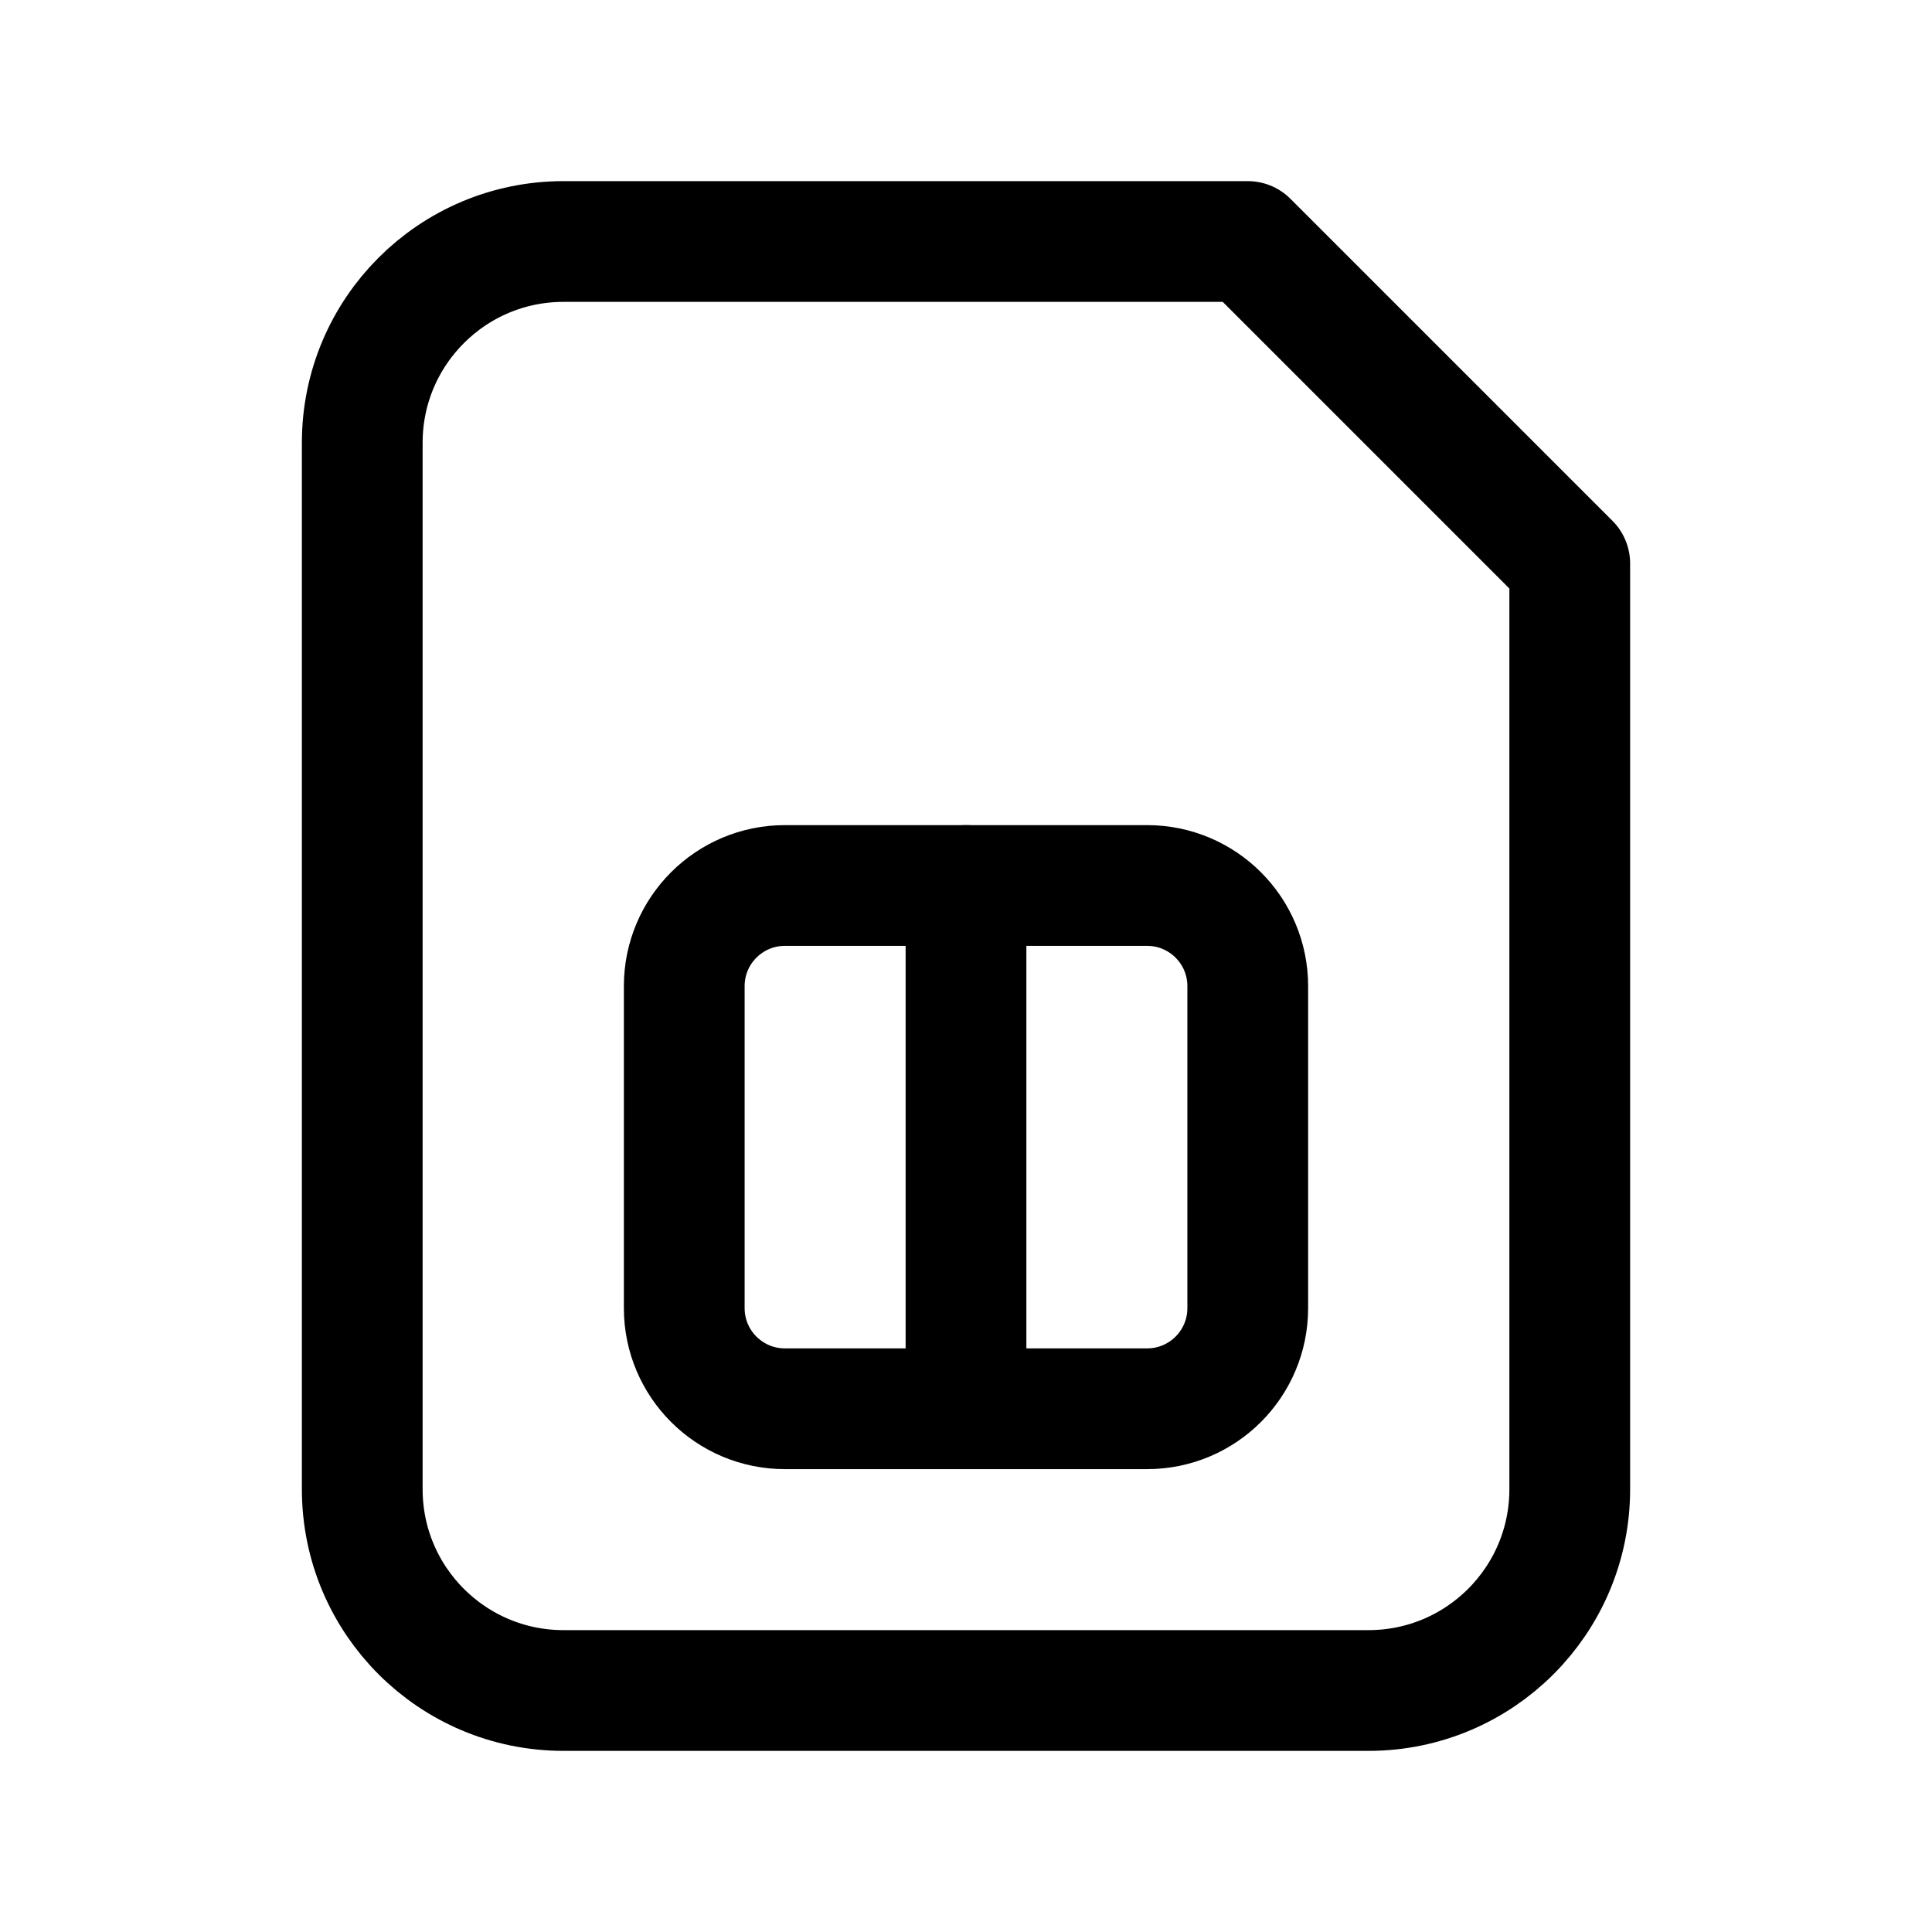
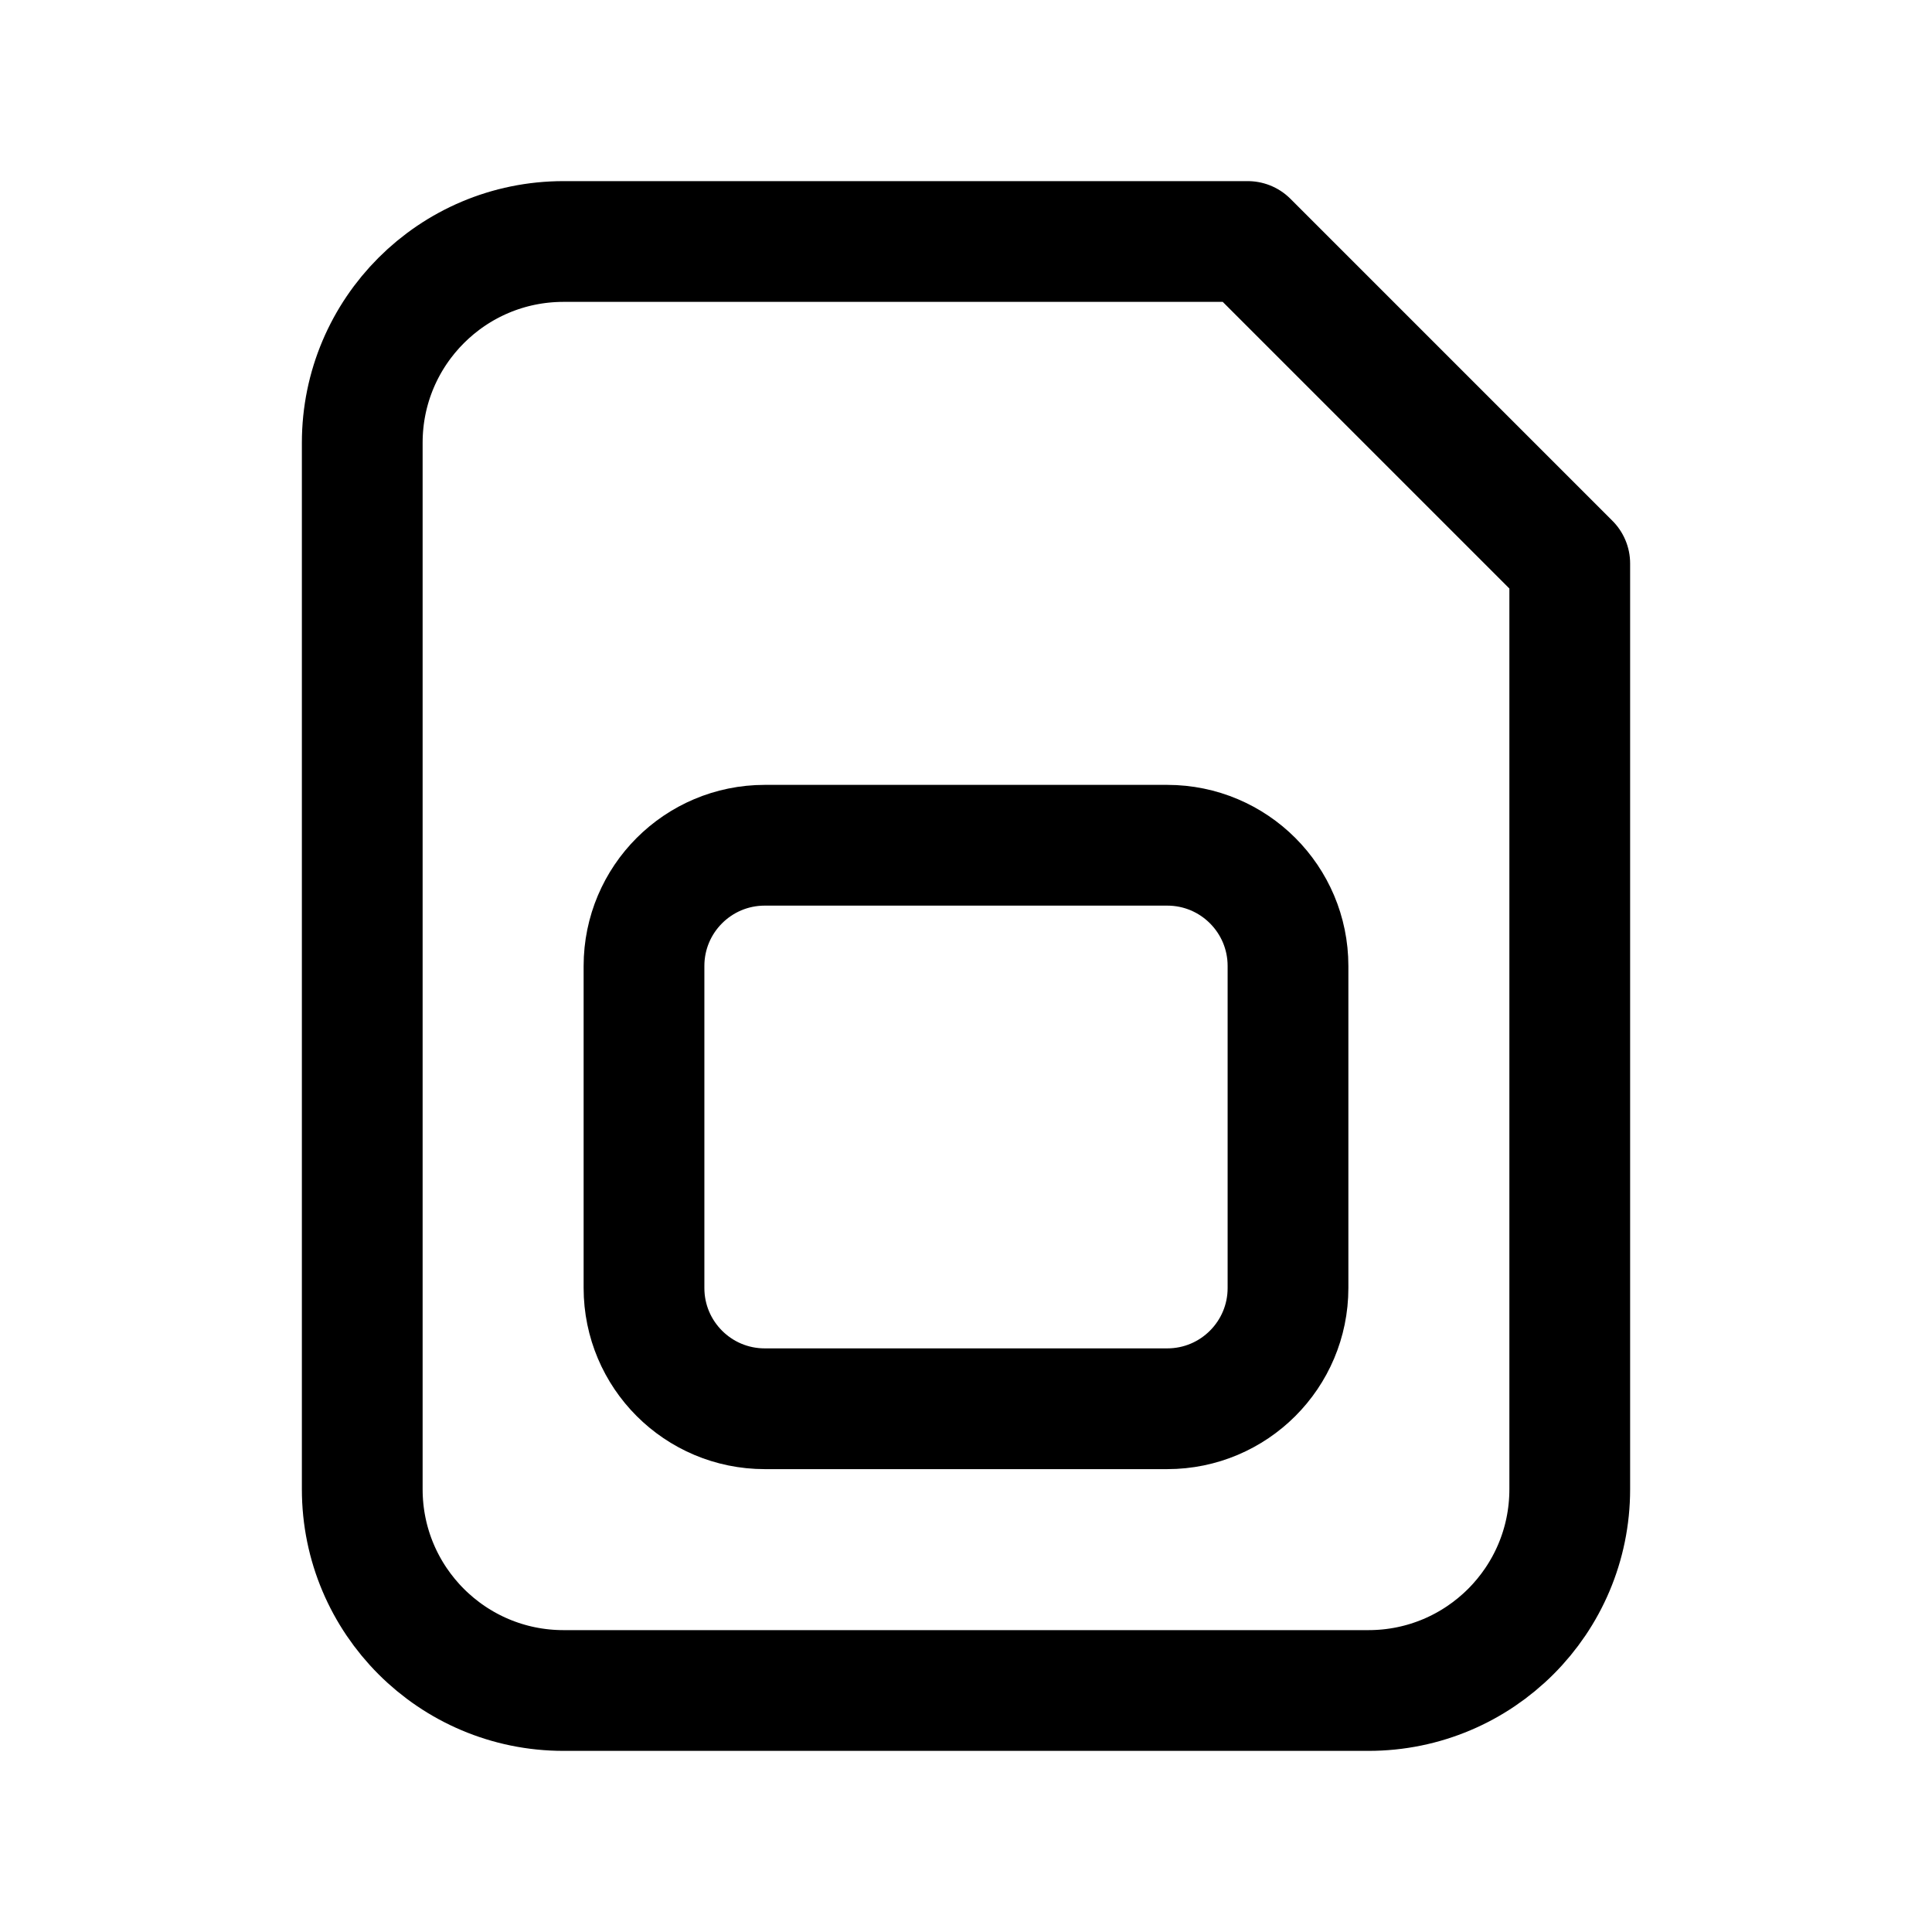
<svg xmlns="http://www.w3.org/2000/svg" viewBox="0 0 24 24" fill="none" stroke="currentColor" stroke-width="1.5" stroke-linecap="round" stroke-linejoin="round">
  <path d="M15.5 3H7a2.5 2.5 0 0 0-2.5 2.5v13A2.5 2.5 0 0 0 7 21h10a2.5 2.5 0 0 0 2.5-2.5V7Z" />
-   <rect x="8.5" y="11" width="7" height="6.5" rx="1.25" />
-   <path d="M12 11v6.5" />
+   <rect x="8" y="10.5" width="8" height="7" rx="1.5" />
</svg>
